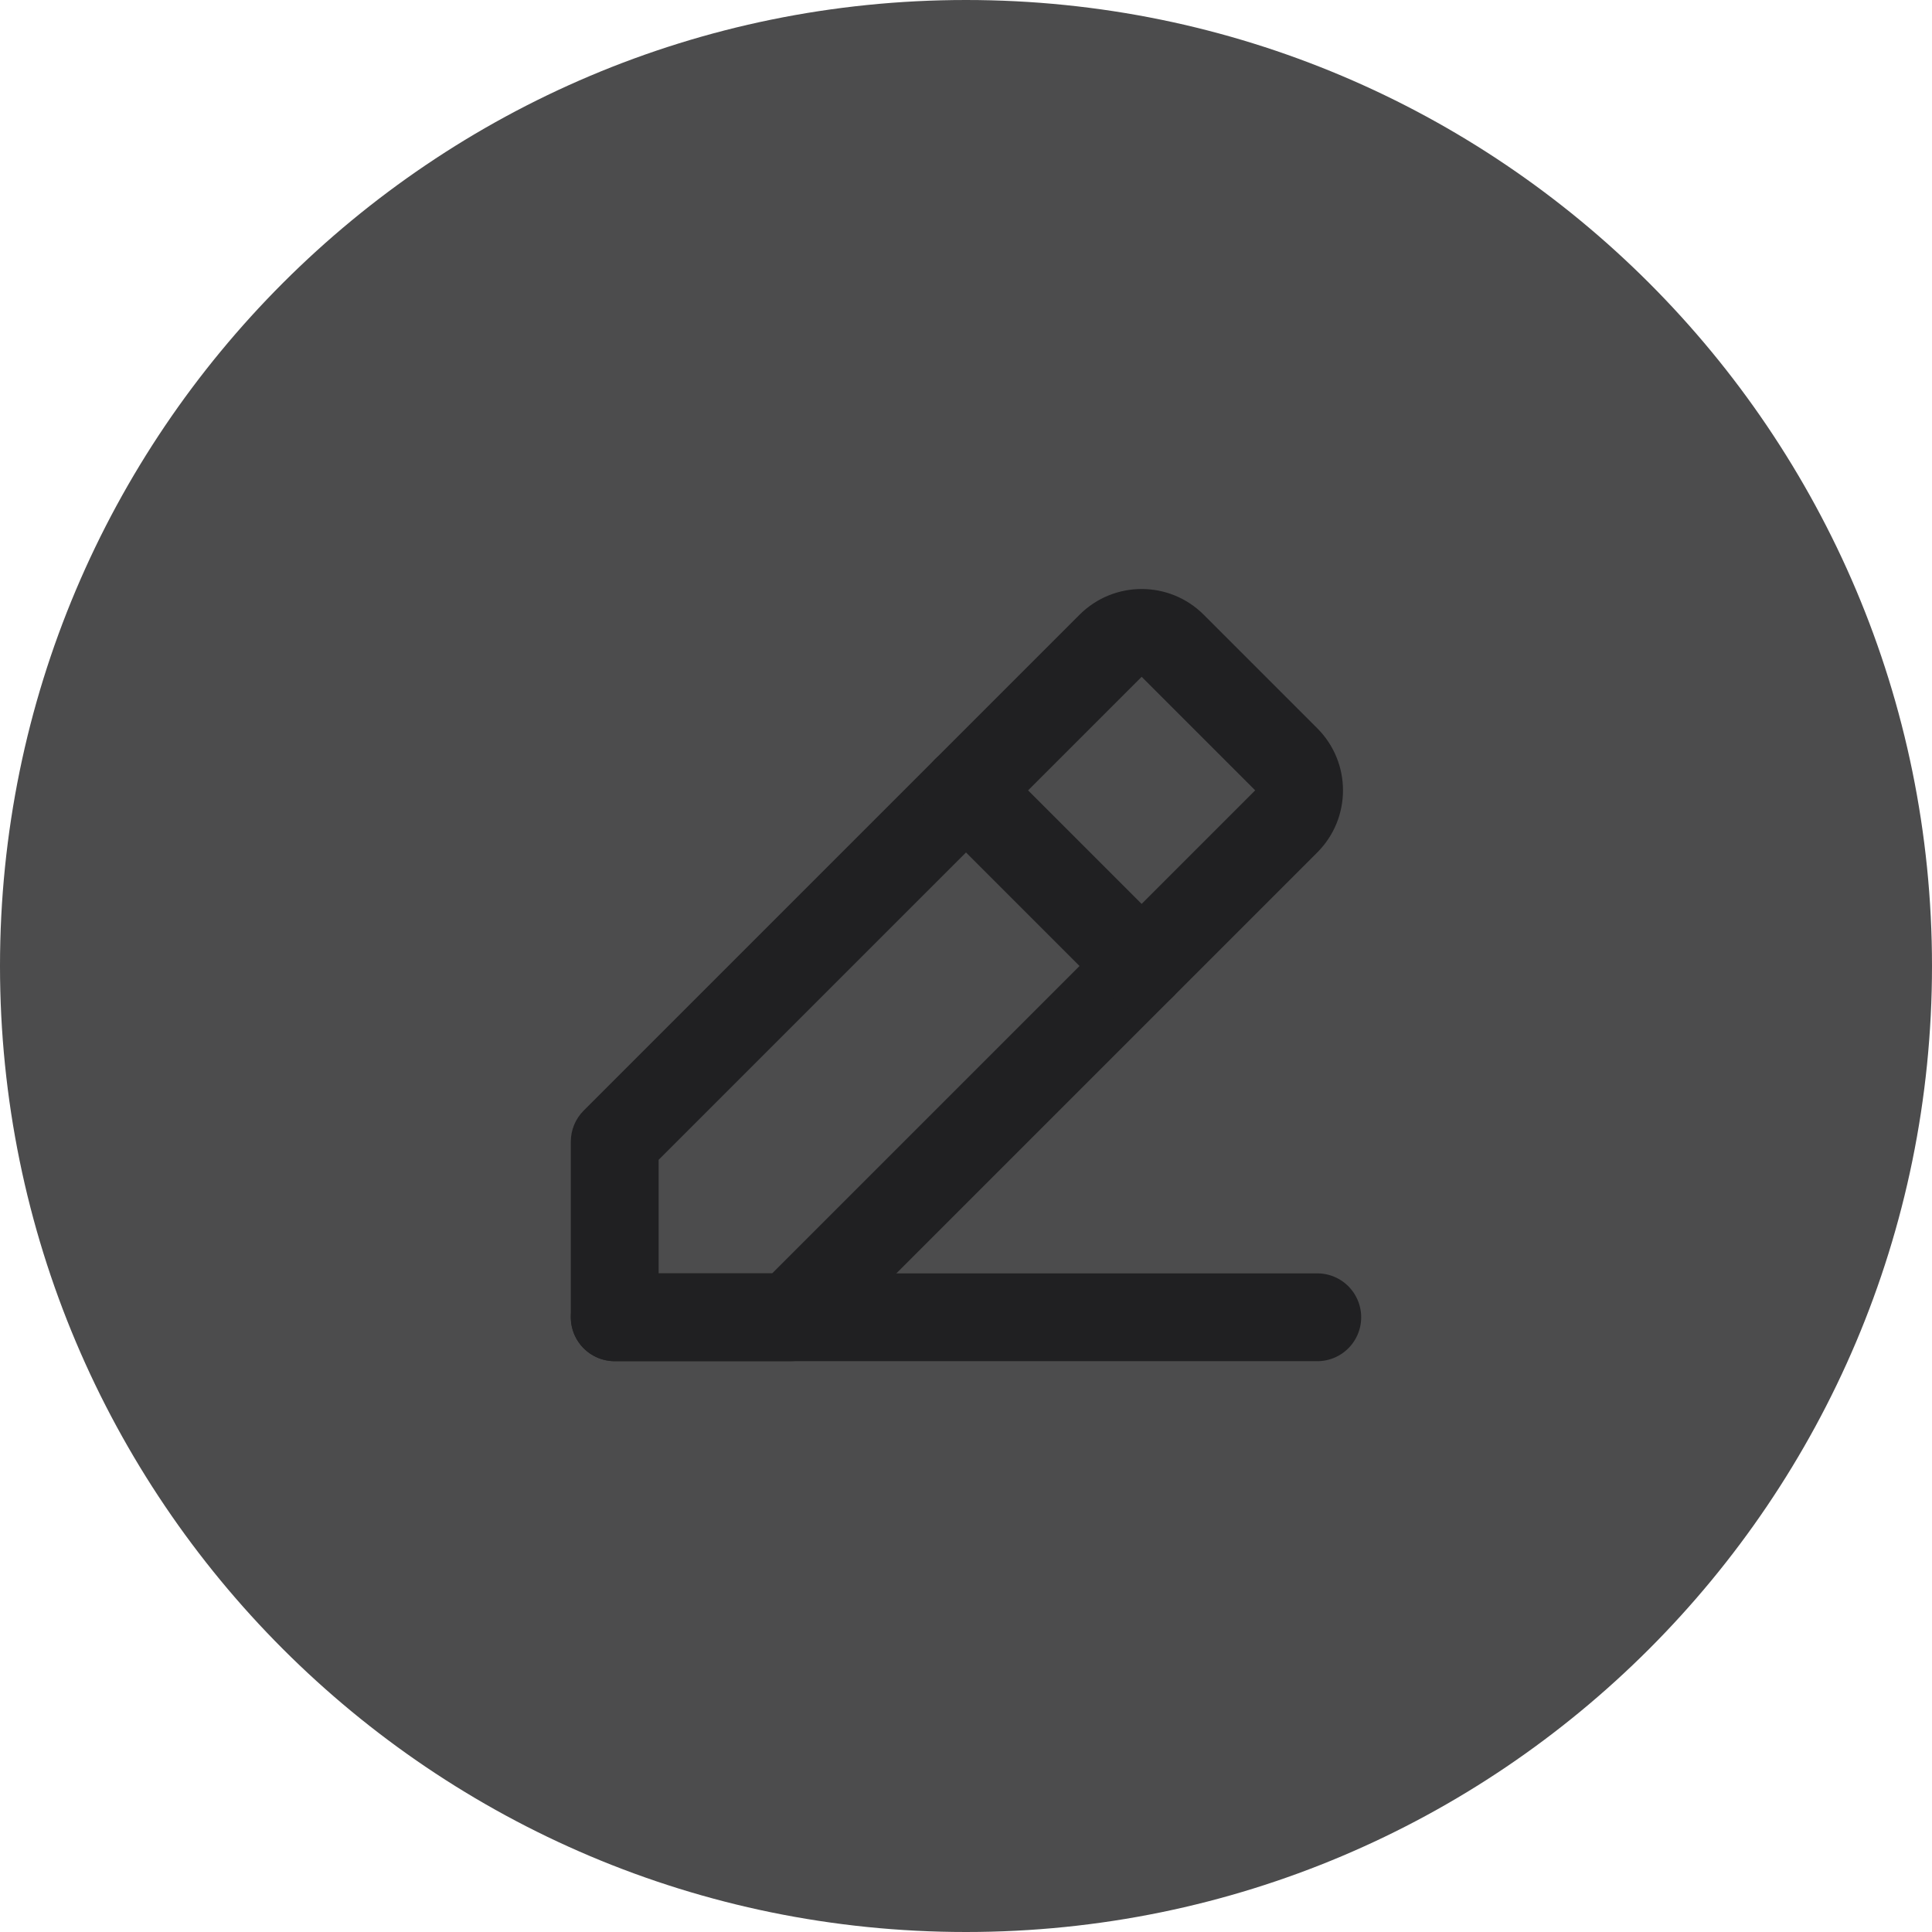
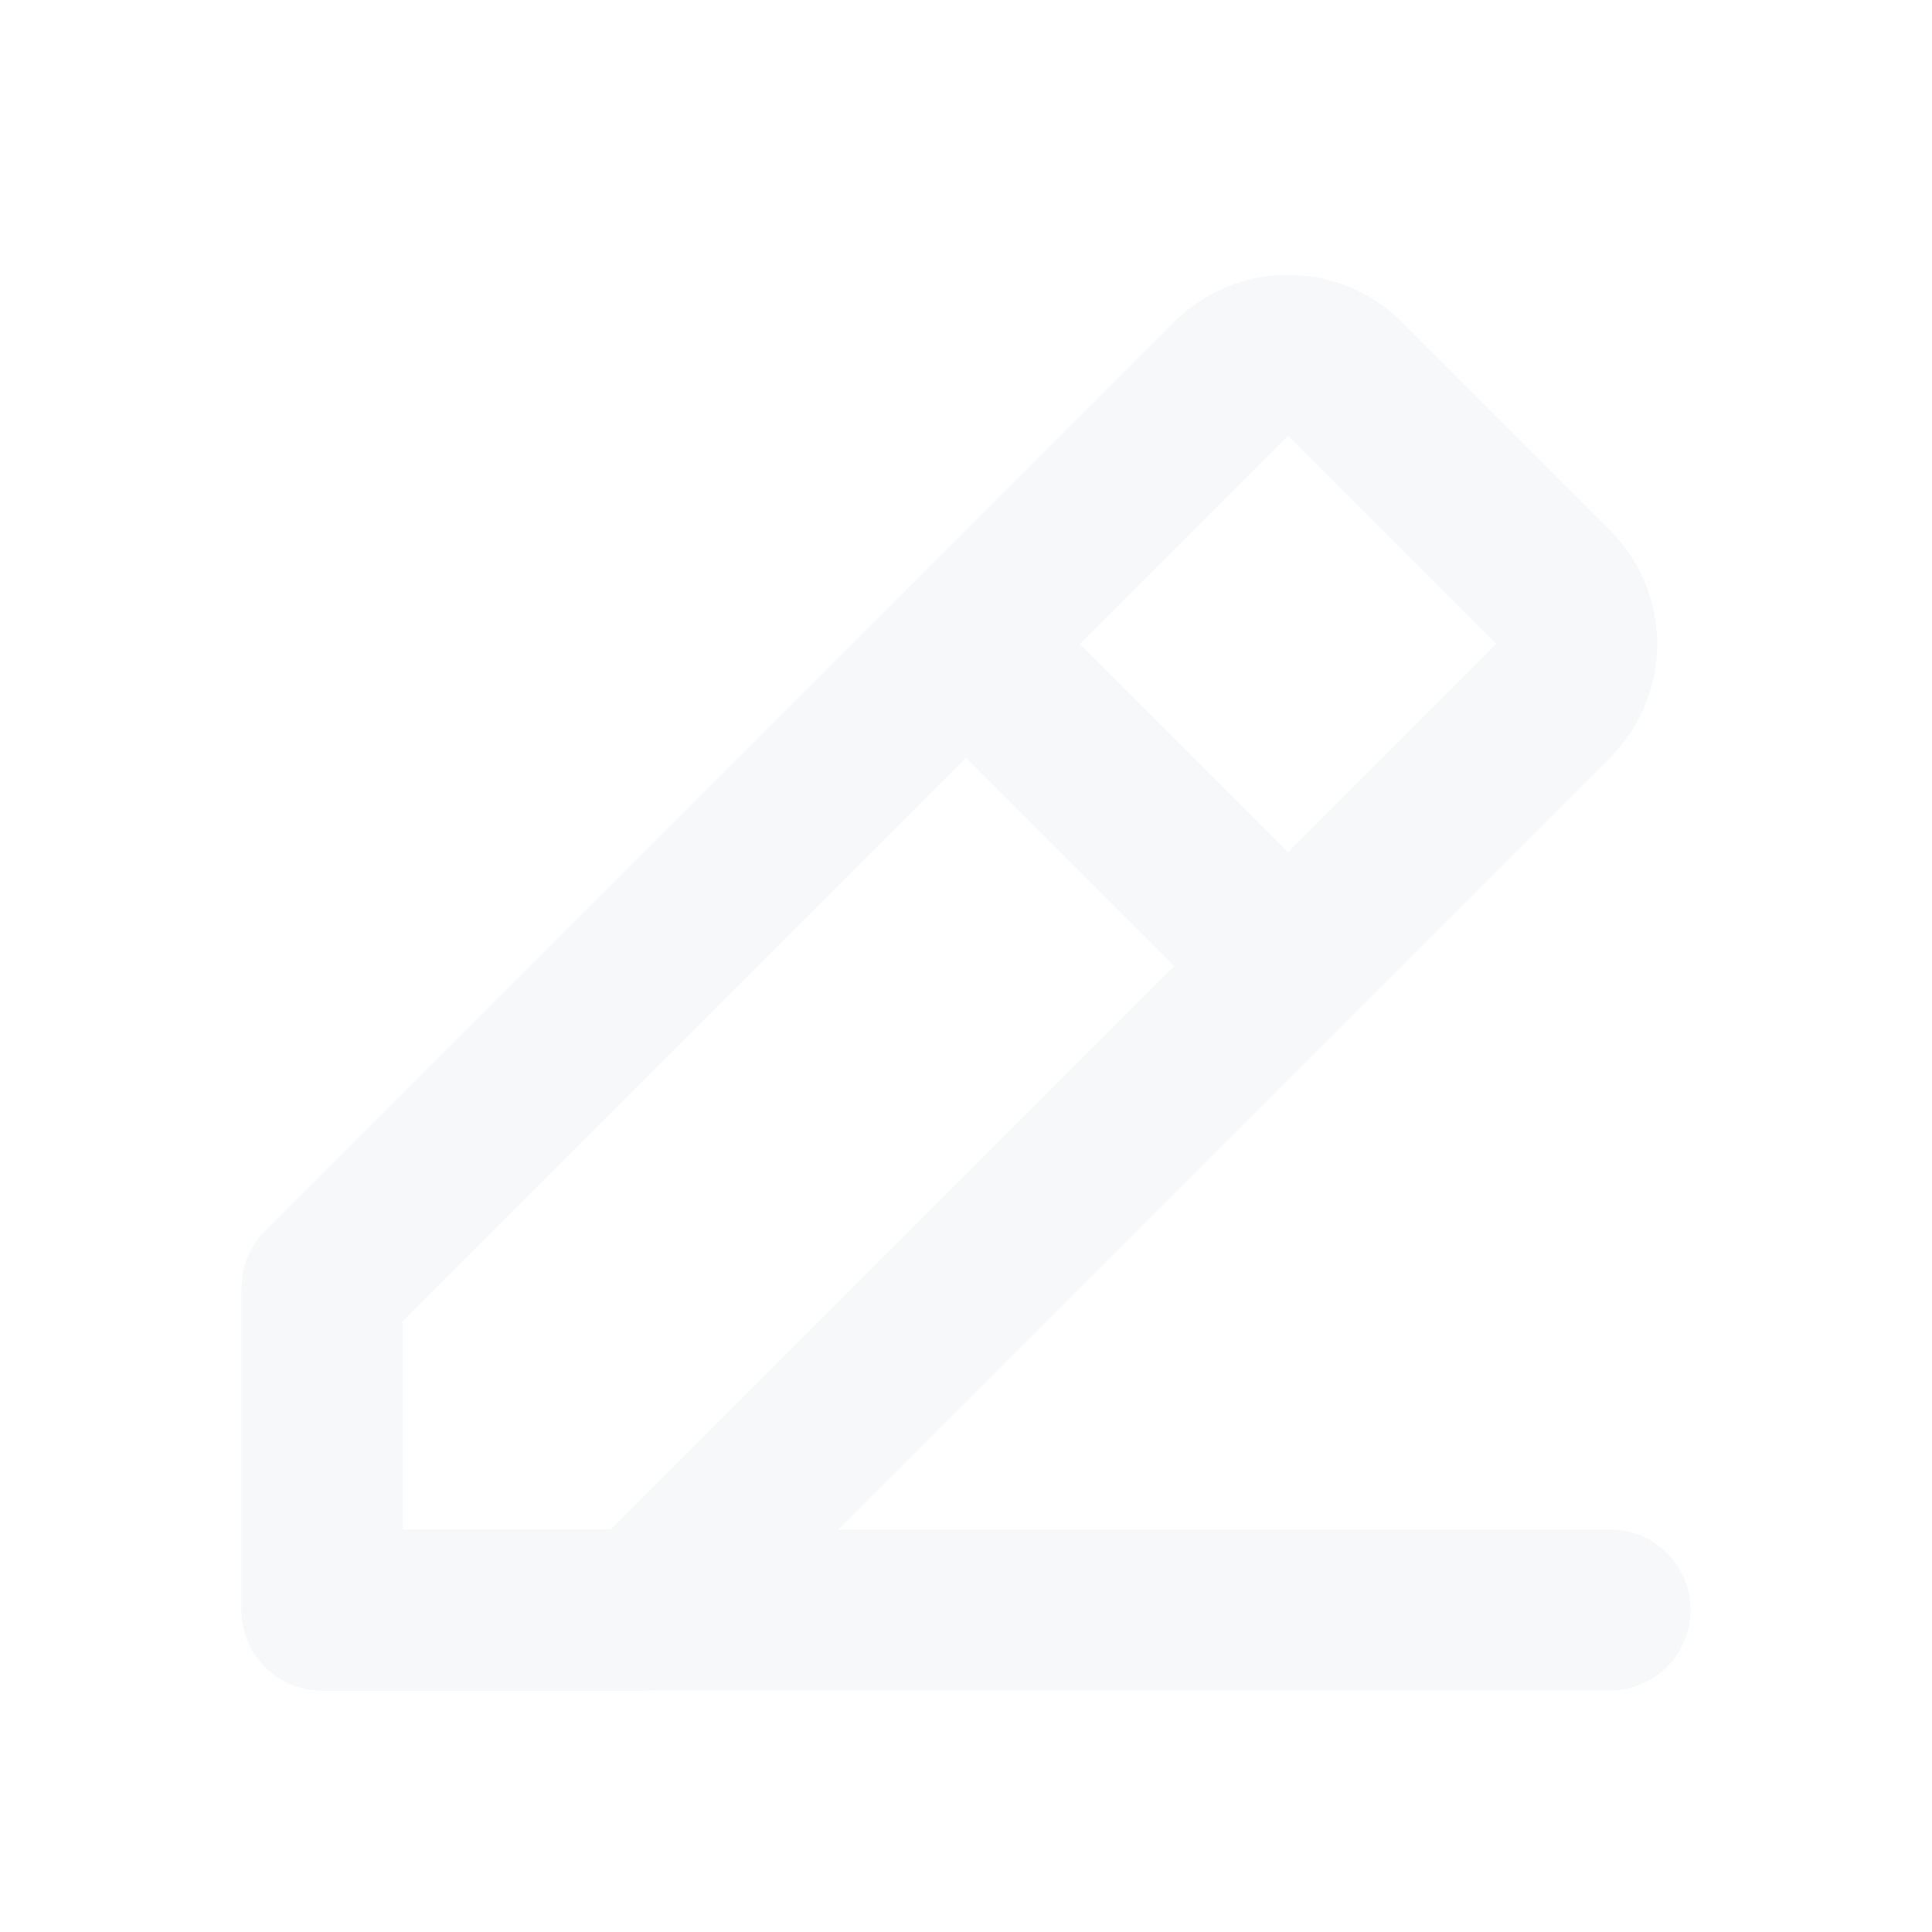
- <svg xmlns="http://www.w3.org/2000/svg" width="44" height="44" viewBox="0 0 44 44" fill="none">
-   <path d="M0 22C0 9.85 9.85 0 22 0V0C34.15 0 44 9.85 44 22V22C44 34.15 34.15 44 22 44V44C9.85 44 0 34.15 0 22V22Z" fill="#4C4C4D" />
-   <path d="M14 30H30" stroke="#202022" stroke-width="2" stroke-linecap="round" stroke-linejoin="round" />
-   <path d="M18 30V31C18.265 31 18.52 30.895 18.707 30.707L18 30ZM14 30H13C13 30.552 13.448 31 14 31V30ZM14 26L13.293 25.293C13.105 25.48 13 25.735 13 26H14ZM25.293 14.707L26 15.414L26 15.414L25.293 14.707ZM26.707 14.707L26 15.414L26 15.414L26.707 14.707ZM29.293 17.293L30 16.586L30 16.586L29.293 17.293ZM29.293 18.707L28.586 18L29.293 18.707ZM18 29H14V31H18V29ZM15 30V26H13V30H15ZM14.707 26.707L26 15.414L24.586 14L13.293 25.293L14.707 26.707ZM26 15.414L28.586 18L30 16.586L27.414 14L26 15.414ZM28.586 18L17.293 29.293L18.707 30.707L30 19.414L28.586 18ZM28.586 18L28.586 18L30 19.414C30.781 18.633 30.781 17.367 30 16.586L28.586 18ZM26 15.414H26L27.414 14C26.633 13.219 25.367 13.219 24.586 14L26 15.414Z" fill="#202022" />
-   <path d="M22 18L26 22" stroke="#202022" stroke-width="2" stroke-linecap="round" stroke-linejoin="round" />
+ <svg xmlns="http://www.w3.org/2000/svg" width="24" height="24" viewBox="0 0 24 24" fill="none">
+   <path d="M4 20H20" stroke="#F6F8FA" stroke-width="2" stroke-linecap="round" stroke-linejoin="round" />
+   <path d="M8 20V21C8.265 21 8.52 20.895 8.707 20.707L8 20ZM4 20H3C3 20.552 3.448 21 4 21V20ZM4 16L3.293 15.293C3.105 15.48 3 15.735 3 16H4ZM15.293 4.707L16 5.414L16 5.414L15.293 4.707ZM16.707 4.707L16 5.414L16 5.414L16.707 4.707ZM19.293 7.293L20 6.586L20 6.586L19.293 7.293ZM19.293 8.707L18.586 8L19.293 8.707ZM8 19H4V21H8V19ZM5 20V16H3V20H5ZM4.707 16.707L16 5.414L14.586 4L3.293 15.293L4.707 16.707ZM16 5.414L18.586 8L20 6.586L17.414 4L16 5.414ZM18.586 8L7.293 19.293L8.707 20.707L20 9.414L18.586 8ZM18.586 8L18.586 8L20 9.414C20.781 8.633 20.781 7.367 20 6.586L18.586 8ZM16 5.414H16L17.414 4C16.633 3.219 15.367 3.219 14.586 4L16 5.414Z" fill="#F6F8FA" />
+   <path d="M12 8L16 12" stroke="#F6F8FA" stroke-width="2" stroke-linecap="round" stroke-linejoin="round" />
</svg>
